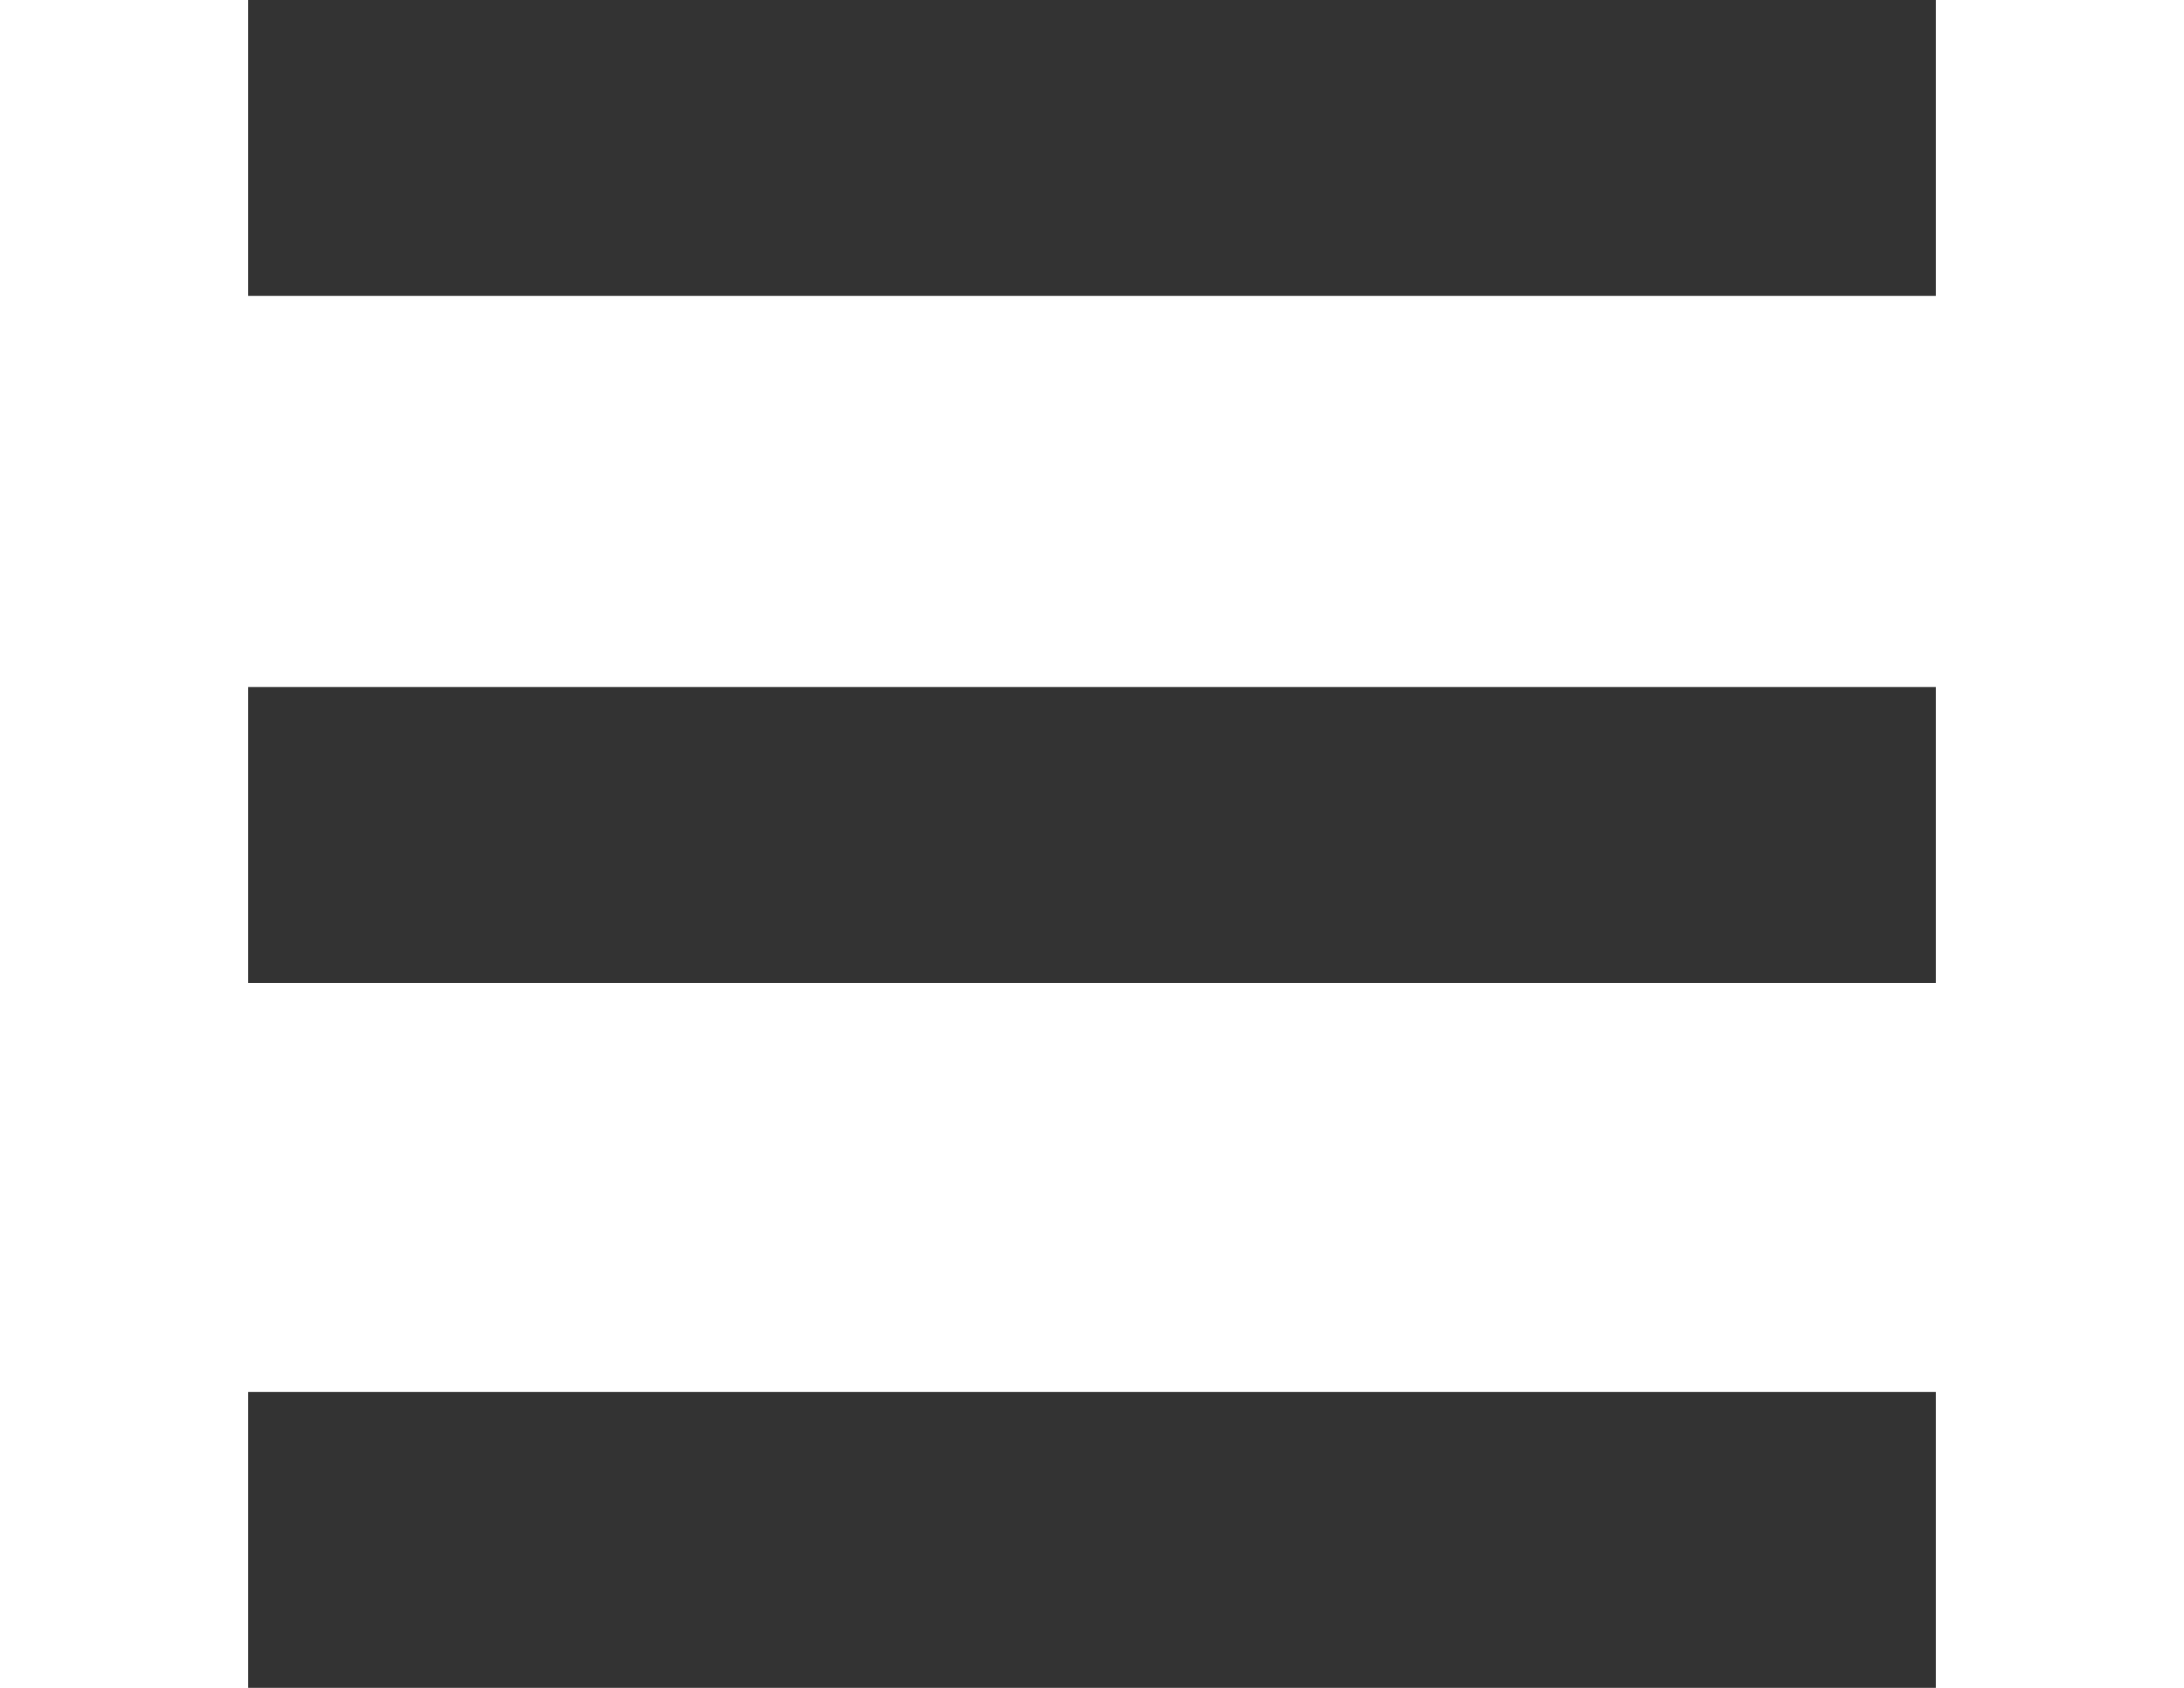
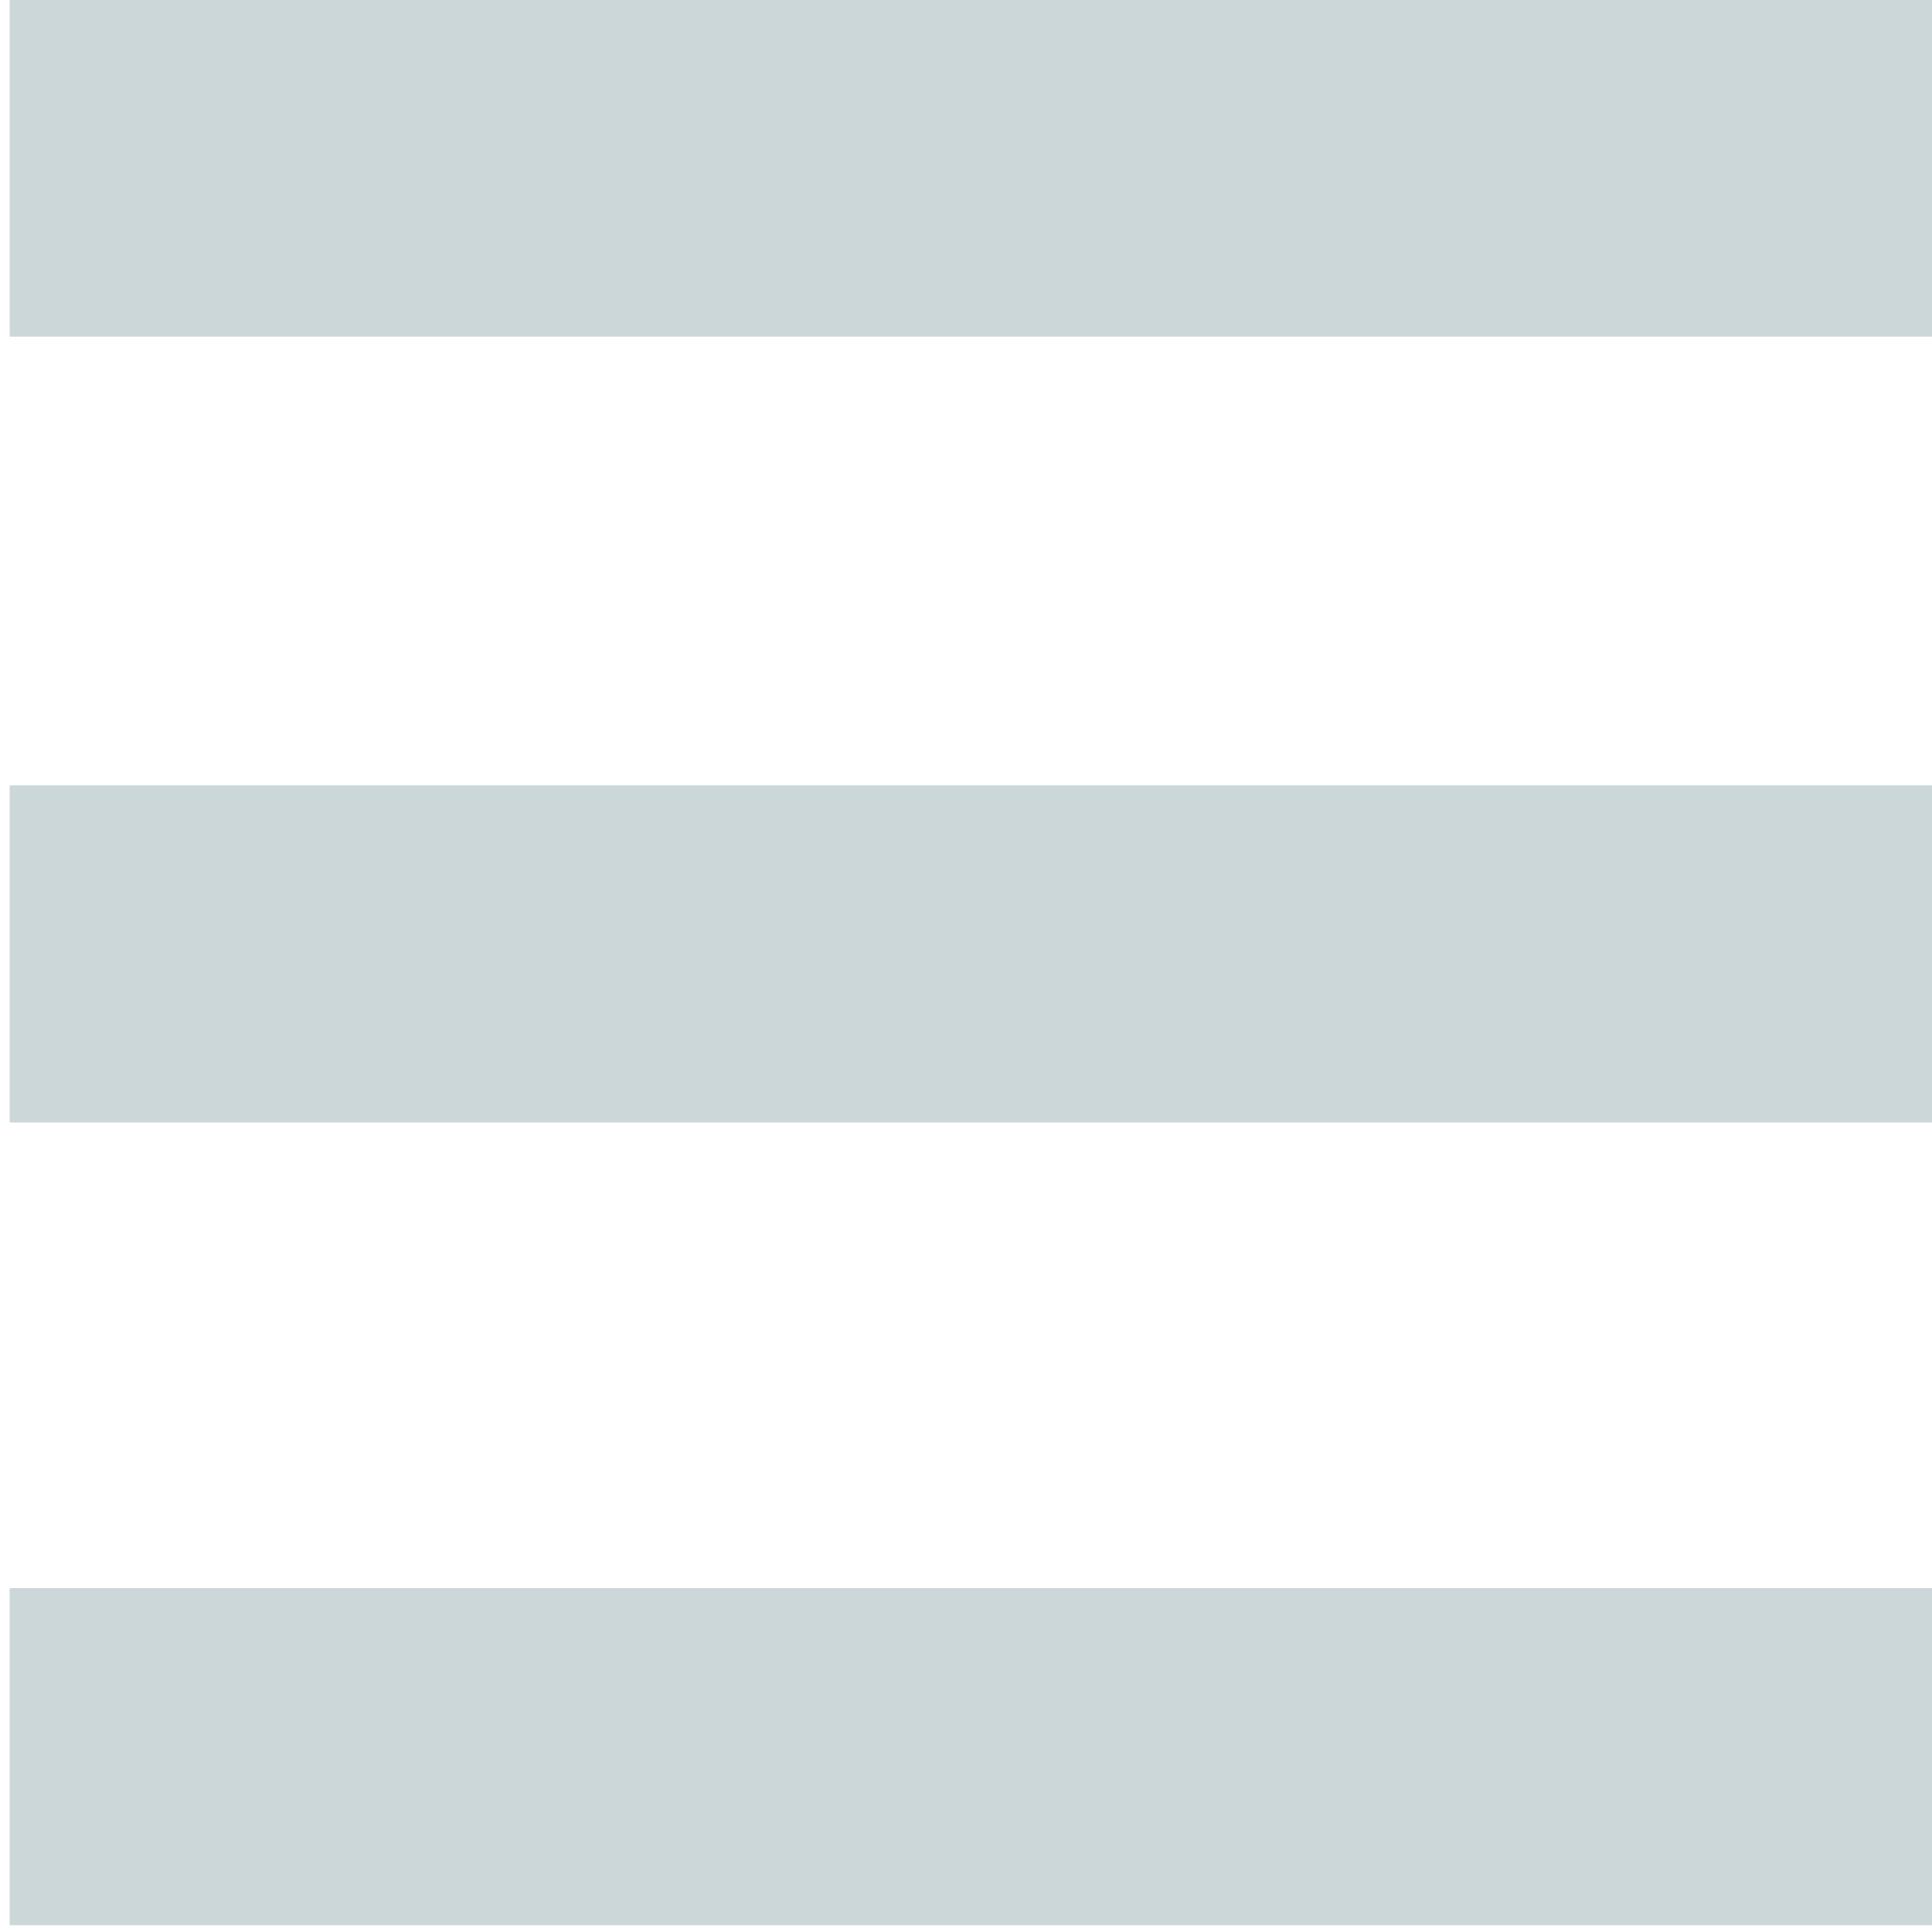
- <svg xmlns="http://www.w3.org/2000/svg" version="1.1" id="Layer_1" x="0px" y="0px" viewBox="0 0 792 612" enable-background="new 0 0 792 612" xml:space="preserve">
-   <rect x="90" y="0" fill="#333333" width="612" height="107.3" />
-   <rect x="90" y="249.1" fill="#333333" width="612" height="107.3" />
-   <rect x="90" y="504.7" fill="#333333" width="612" height="107.3" />
+ <svg xmlns="http://www.w3.org/2000/svg" version="1.1" id="Layer_1" x="0px" y="0px" width="400px" height="400px" viewBox="0 0 400 400" enable-background="new 0 0 400 400" xml:space="preserve">
+   <rect x="2" y="-0.1" fill="#CCD7D9" width="398" height="69.8" />
+   <rect x="2" y="162.6" fill="#CCD7D9" width="398" height="69.8" />
+   <rect x="2" y="328.8" fill="#CCD7D9" width="398" height="69.8" />
+   <rect x="2" y="2" fill="none" width="398" height="398" />
</svg>
